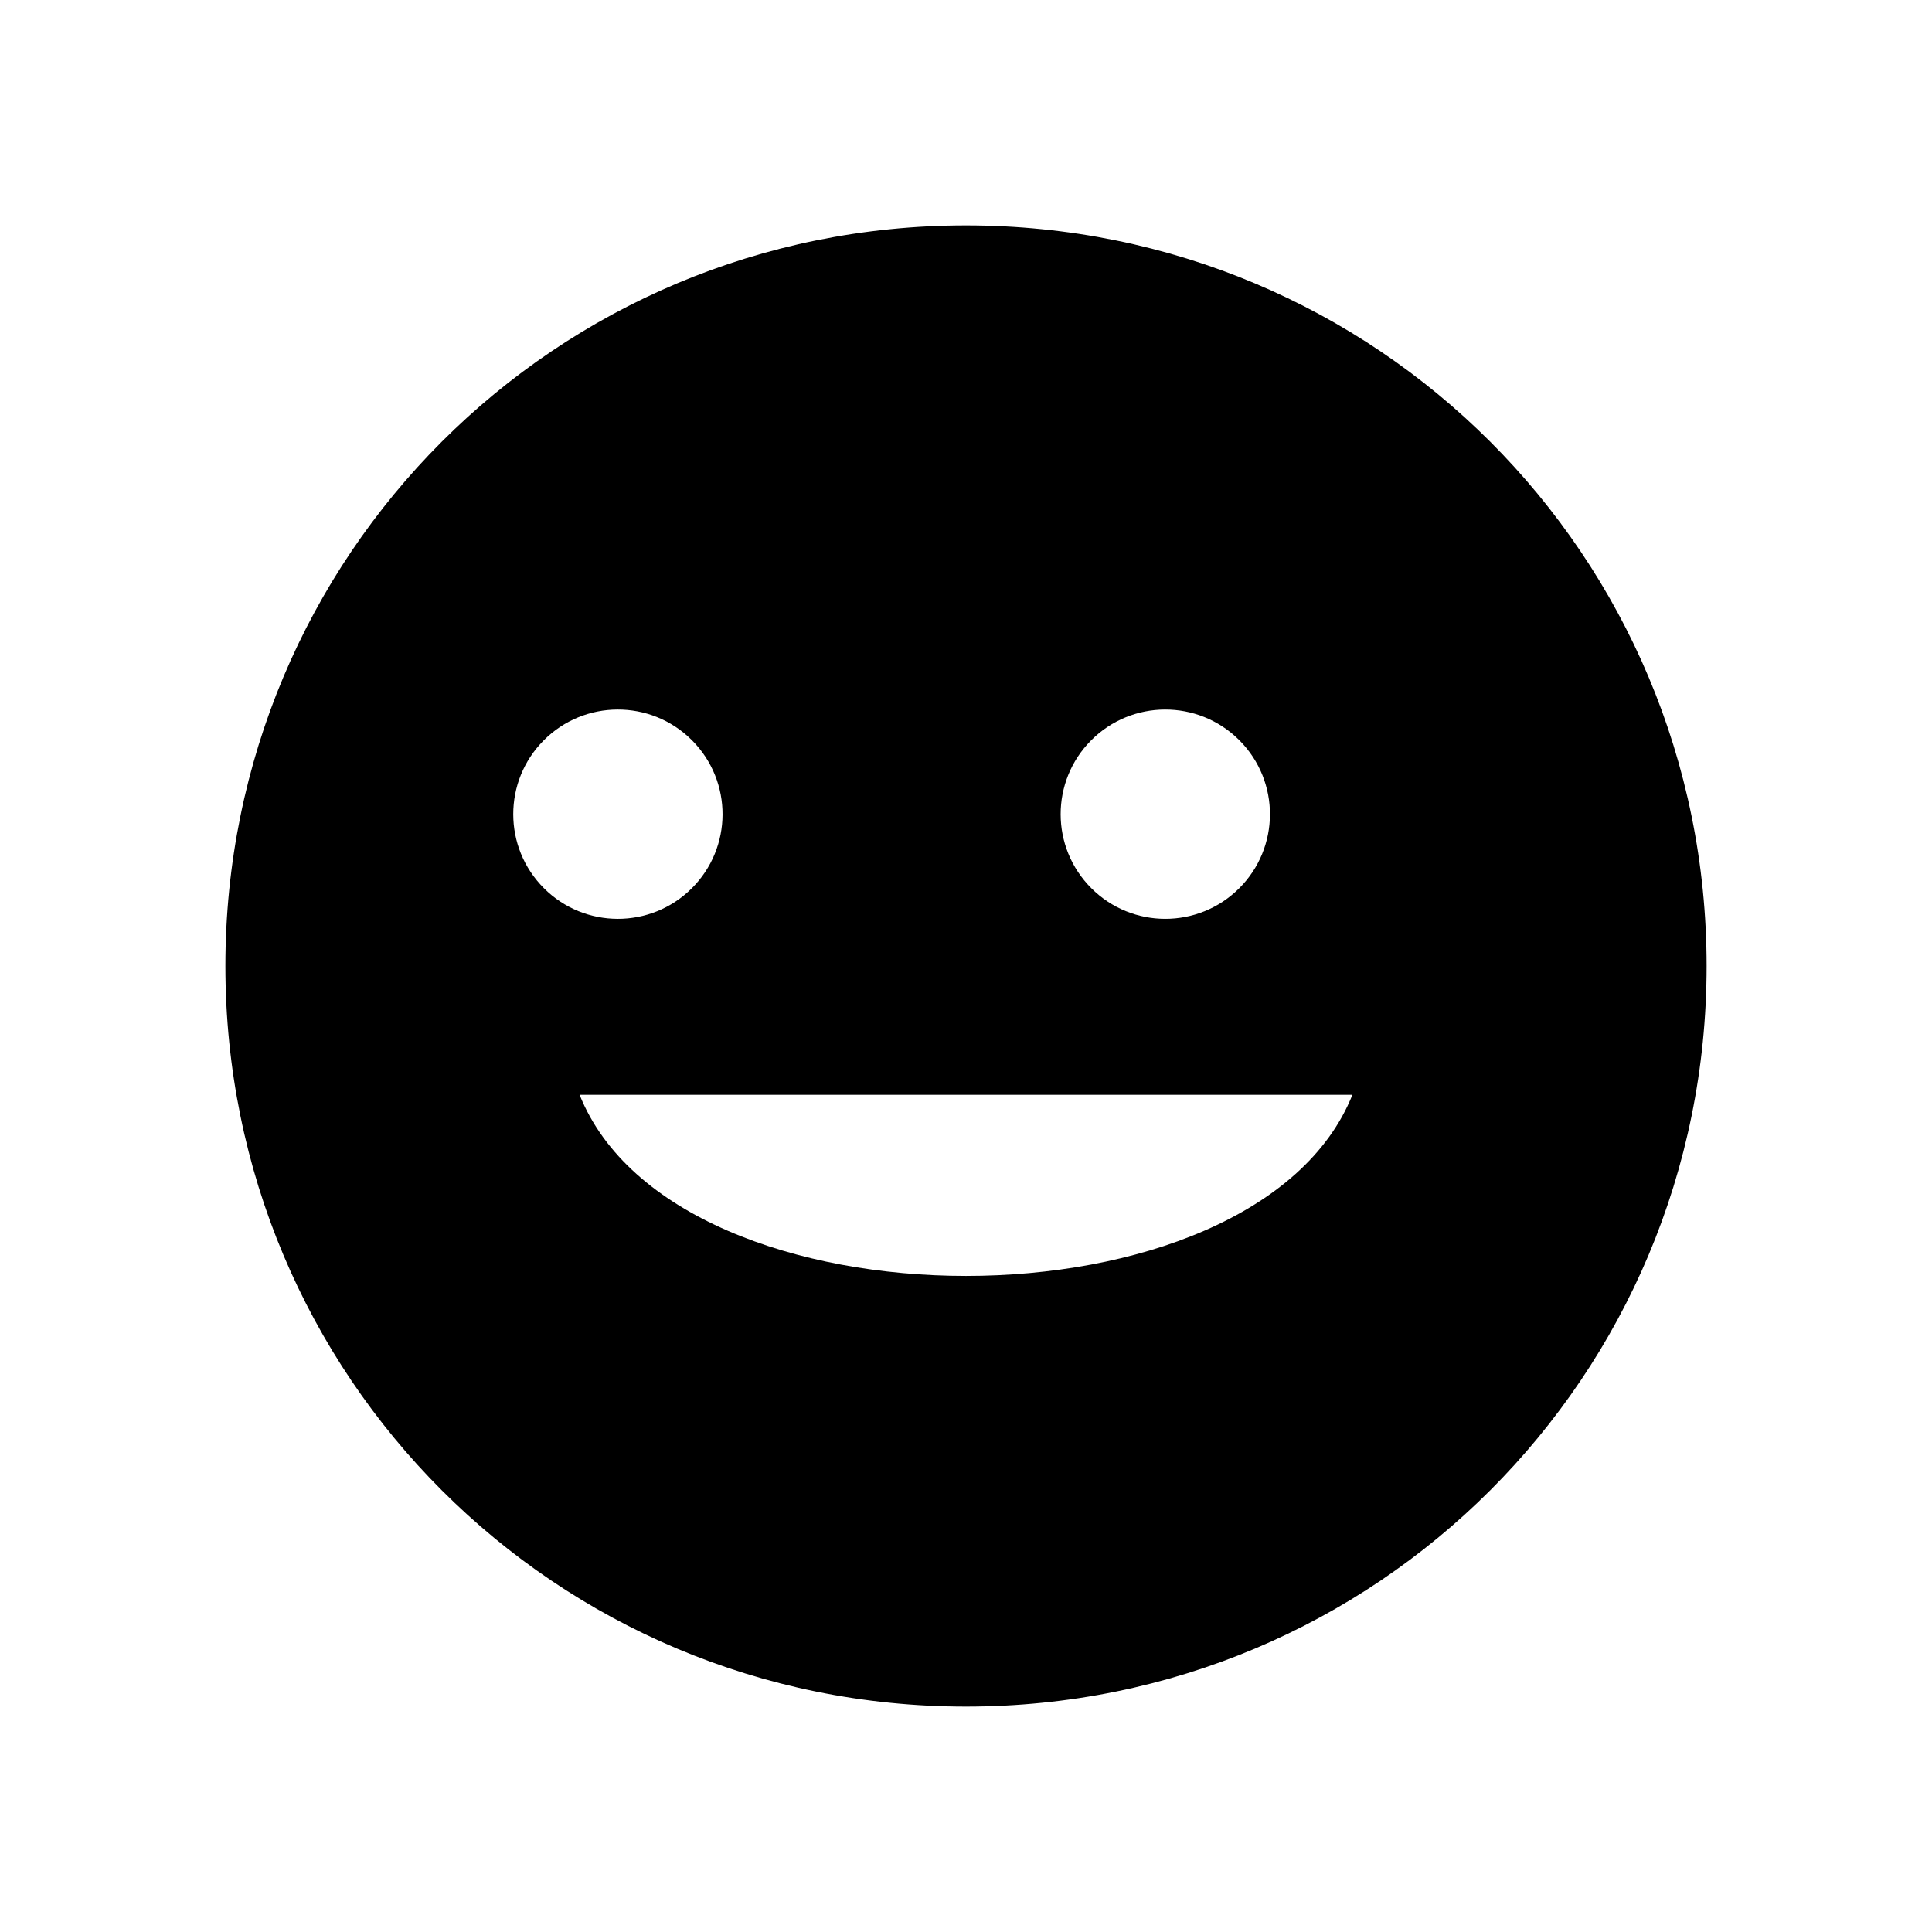
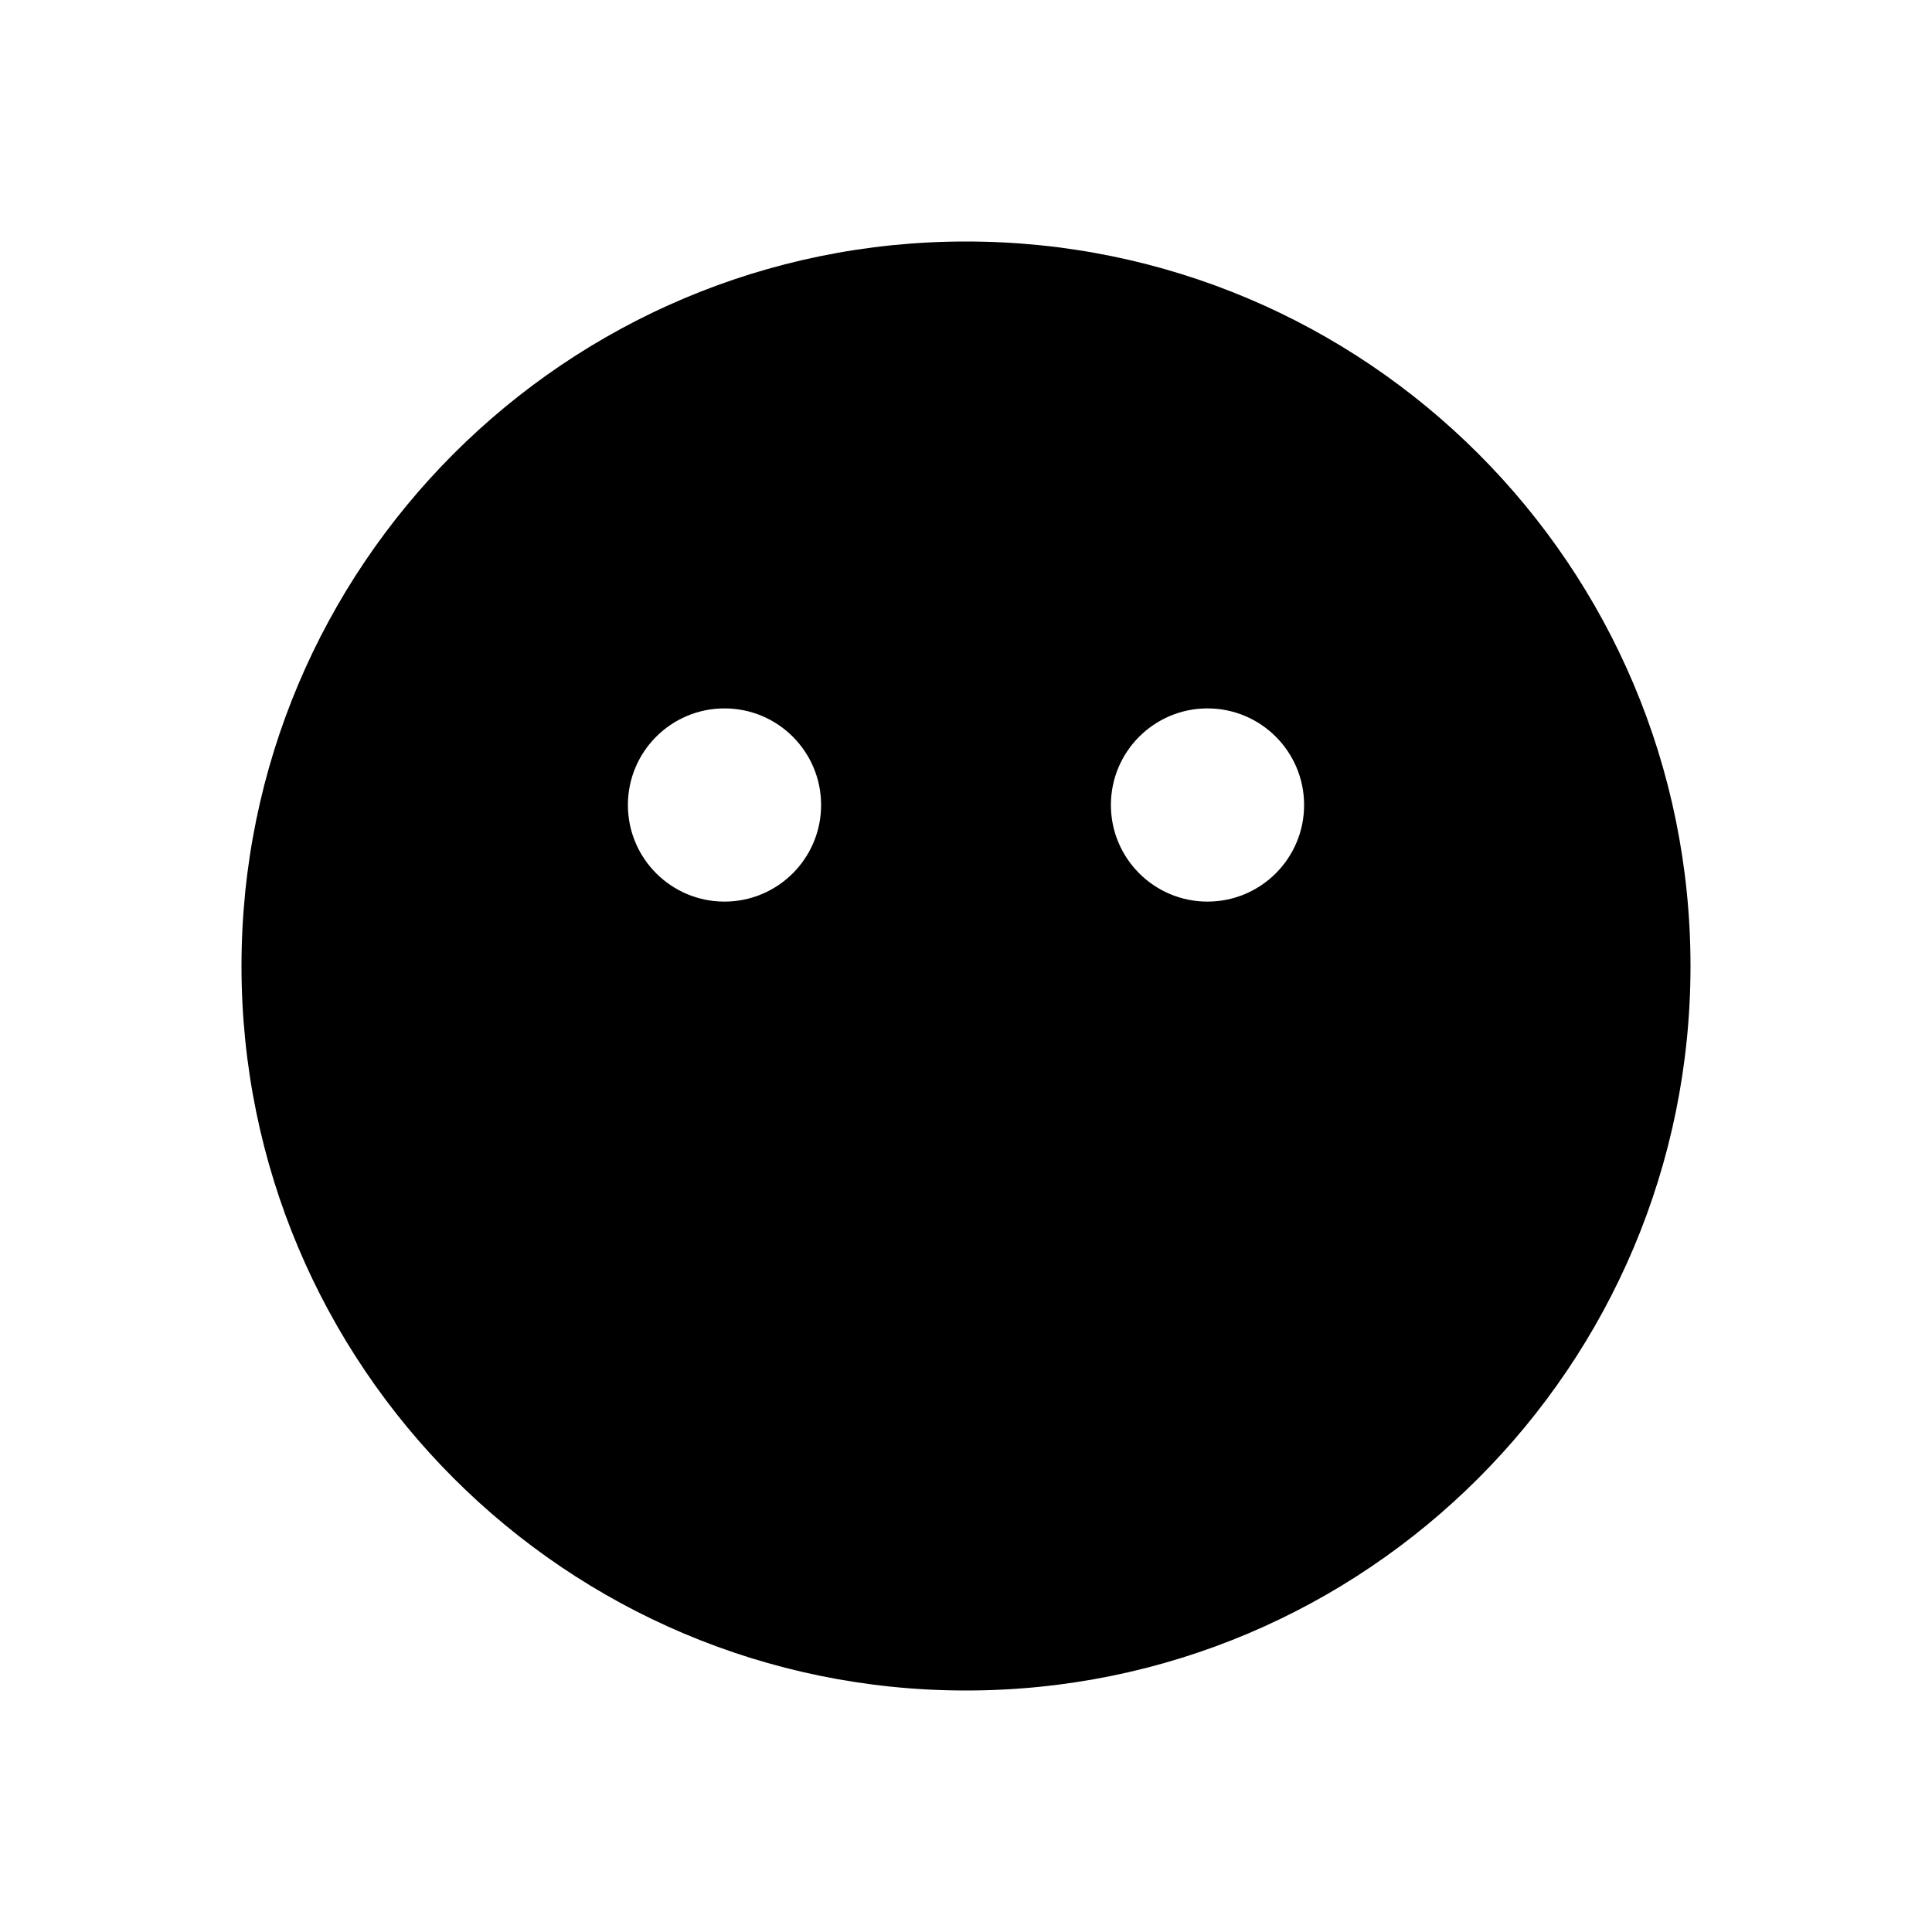
<svg xmlns="http://www.w3.org/2000/svg" viewBox="0 0 24 24" fill="currentColor" stroke="none">
-   <path d="M12 2.8C6.9 2.8 2.8 6.9 2.8 12C2.8 17.1 6.9 21.2 12 21.2C17.1 21.2 21.2 17.1 21.2 12C21.2 6.9 17.1 2.8 12 2.8ZM8.6 9.2A1.3 1.3 0 1 1 8.59 9.19ZM15.4 9.2A1.3 1.3 0 1 1 15.39 9.19ZM7.2 13.6H16.8C15.6 16.6 8.4 16.6 7.2 13.6Z" />
+   <path d="M3 12A9 9 0 1 0 21 12A9 9 0 1 0 3 12ZM7.8 10A1.2 1.2 0 1 1 10.2 10A1.2 1.2 0 1 1 7.8 10ZM13.8 10A1.2 1.2 0 1 1 16.2 10A1.2 1.2 0 1 1 13.8 10ZM7.4 13.8C8.8 17.4 15.2 17.4 16.6 13.8L15.2 13.2C14.2 15.8 9.8 15.8 8.8 13.2Z" />
</svg>
